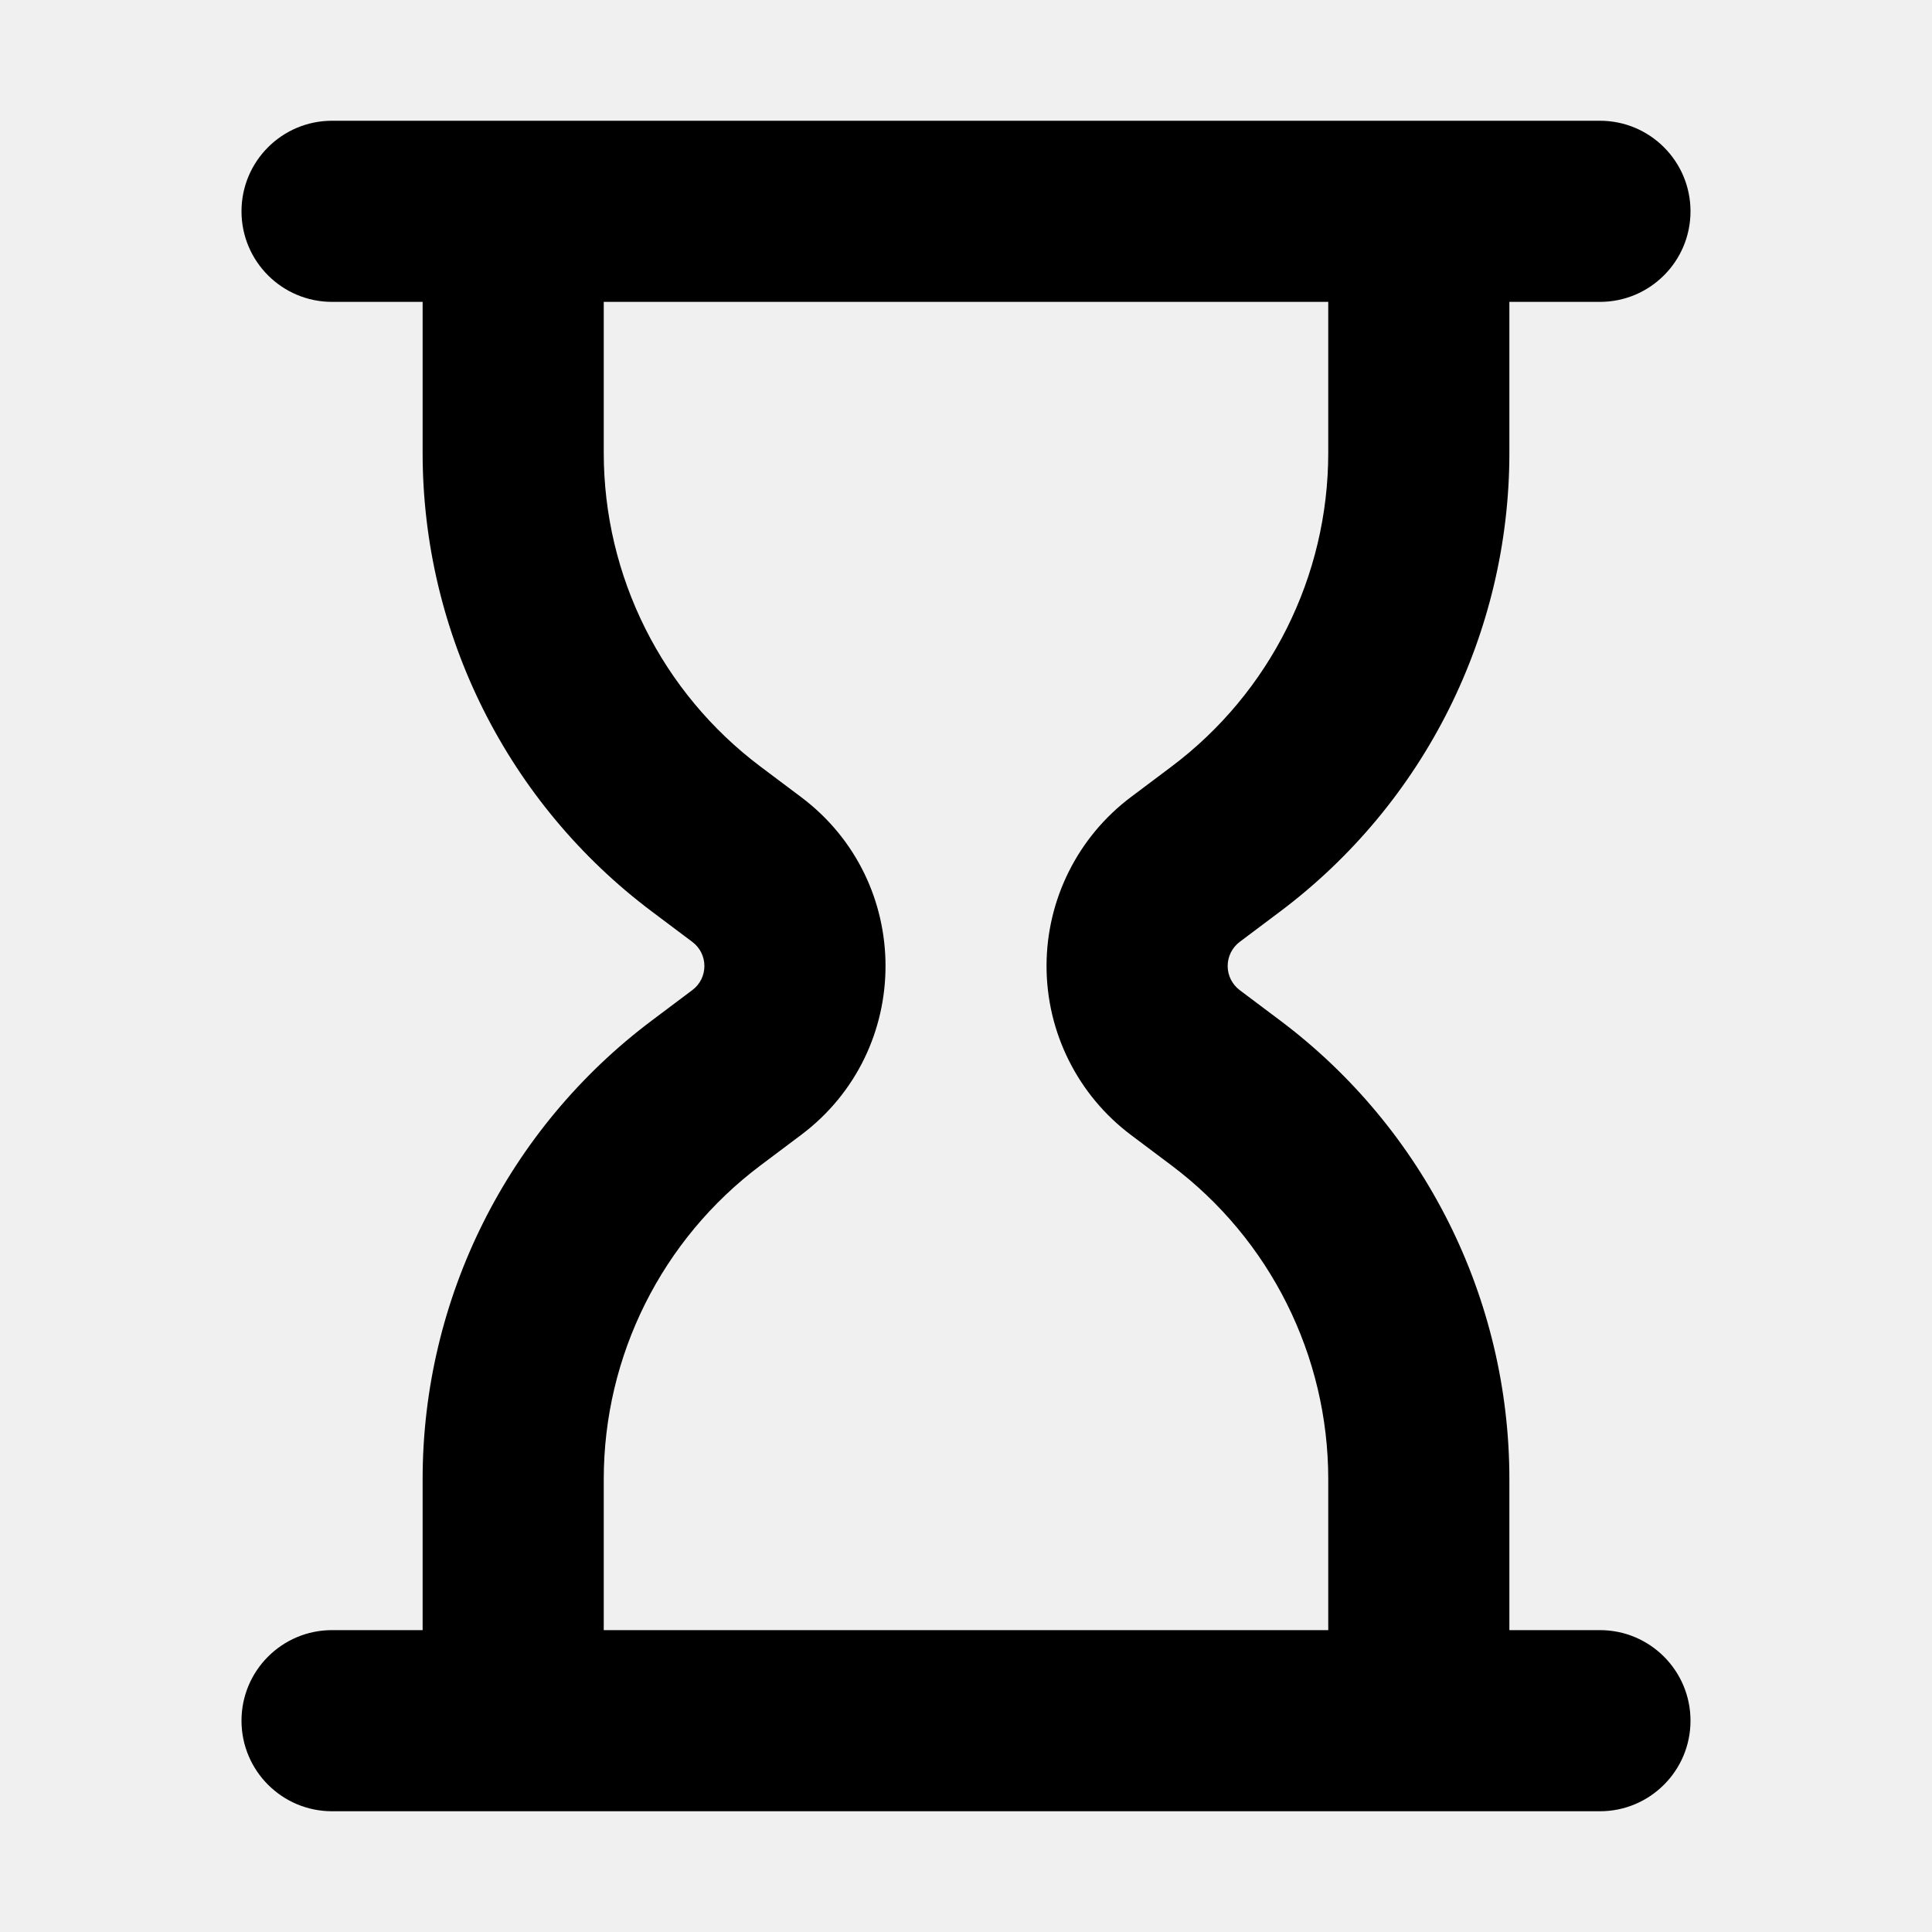
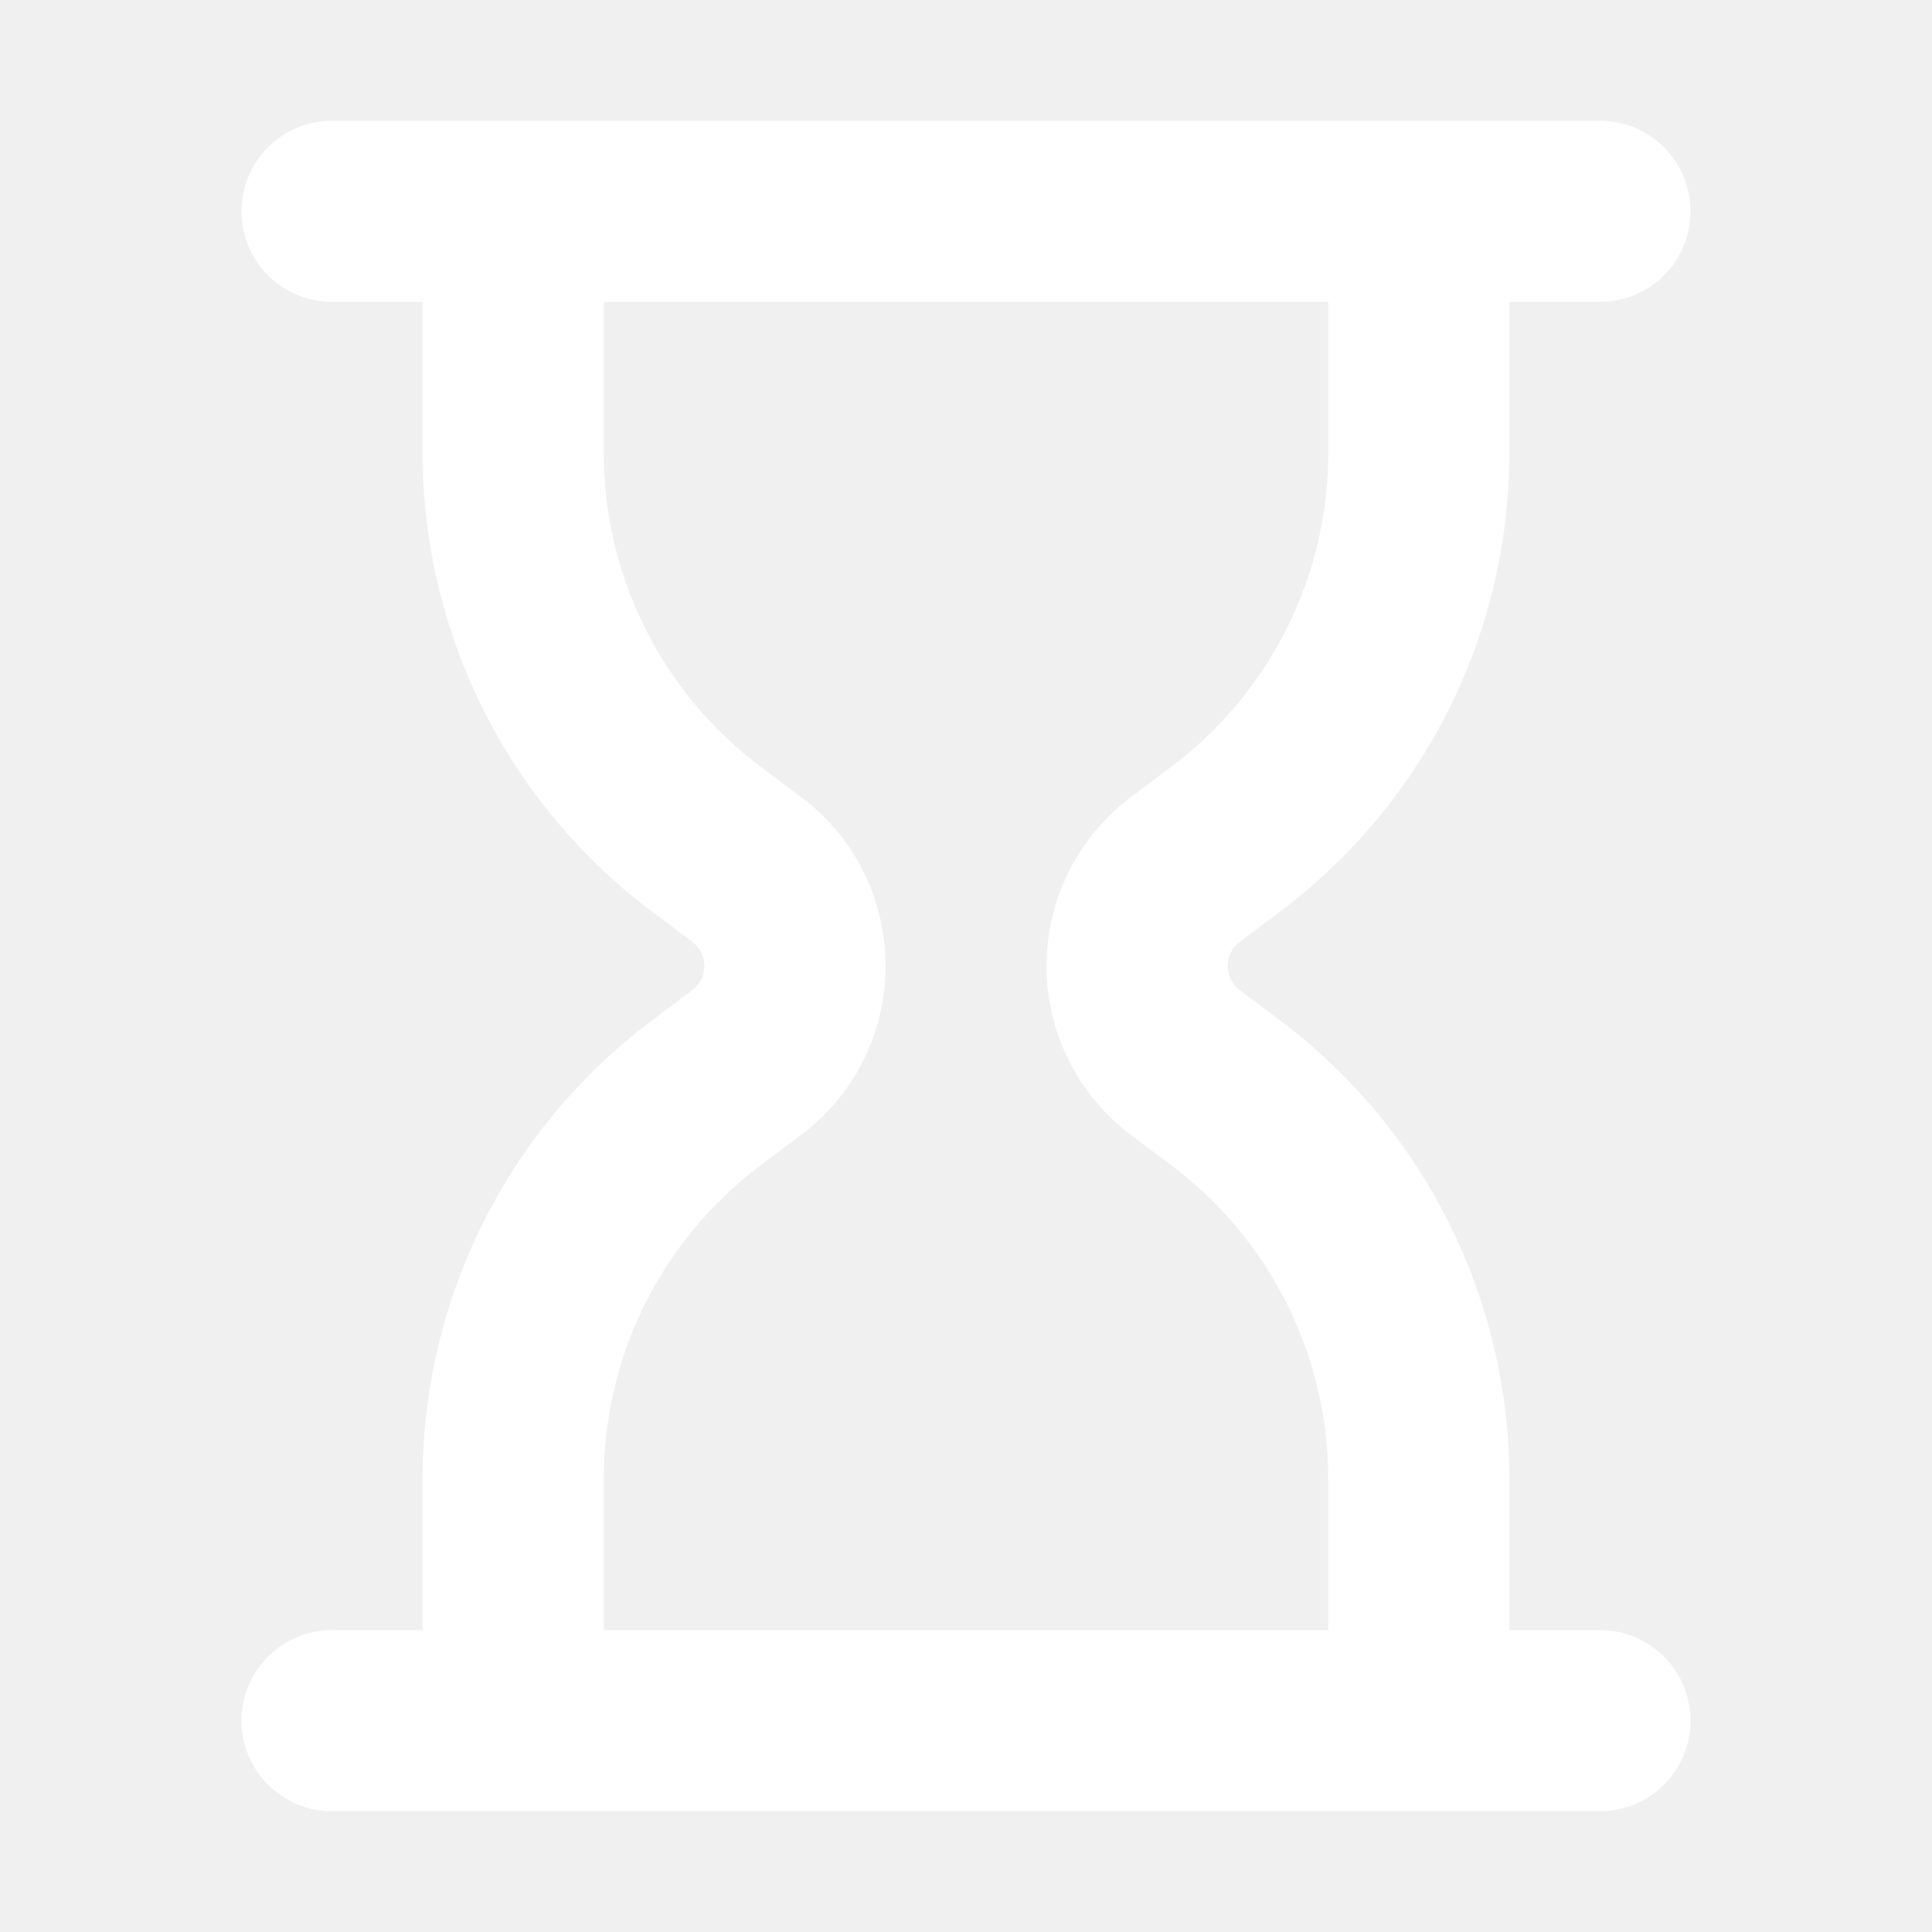
<svg xmlns="http://www.w3.org/2000/svg" width="16" height="16" viewBox="0 0 16 16">
-   <path fill-rule="evenodd" fill="currentColor" d="M2.75 1a.75.75 0 000 1.5h.75v1.25a4.75 4.75 0 001.9 3.8l.333.25c.134.1.134.3 0 .4l-.333.25a4.75 4.75 0 00-1.9 3.8v1.25h-.75a.75.75 0 000 1.5h10.5a.75.75 0 000-1.5h-.75v-1.25a4.75 4.75 0 00-1.9-3.8l-.333-.25a.25.25 0 010-.4l.333-.25a4.75 4.75 0 001.9-3.8V2.5h.75a.75.75 0 000-1.5H2.75zM11 2.5H5v1.25a3.25 3.25 0 001.3 2.6l.333.25c.934.7.934 2.1 0 2.8l-.333.25a3.25 3.25 0 00-1.3 2.6v1.25h6v-1.25a3.25 3.25 0 00-1.3-2.6l-.333-.25a1.75 1.75 0 010-2.8l.333-.25a3.25 3.25 0 001.3-2.6V2.5z" />
+   <path fill-rule="evenodd" fill="#ffffff" d="M2.75 1a.75.75 0 000 1.5h.75v1.25a4.75 4.75 0 001.9 3.8l.333.25c.134.1.134.3 0 .4l-.333.25a4.75 4.75 0 00-1.9 3.8v1.25h-.75a.75.75 0 000 1.5h10.5a.75.75 0 000-1.5h-.75v-1.25a4.75 4.75 0 00-1.9-3.8l-.333-.25a.25.25 0 010-.4l.333-.25a4.75 4.75 0 001.9-3.8V2.5h.75a.75.75 0 000-1.5H2.75zM11 2.5H5v1.25a3.25 3.25 0 001.3 2.6l.333.25c.934.7.934 2.1 0 2.8l-.333.25a3.25 3.25 0 00-1.3 2.6v1.25h6v-1.25a3.25 3.25 0 00-1.3-2.6l-.333-.25a1.75 1.75 0 010-2.8l.333-.25a3.25 3.25 0 001.3-2.6V2.5z" />
</svg>
